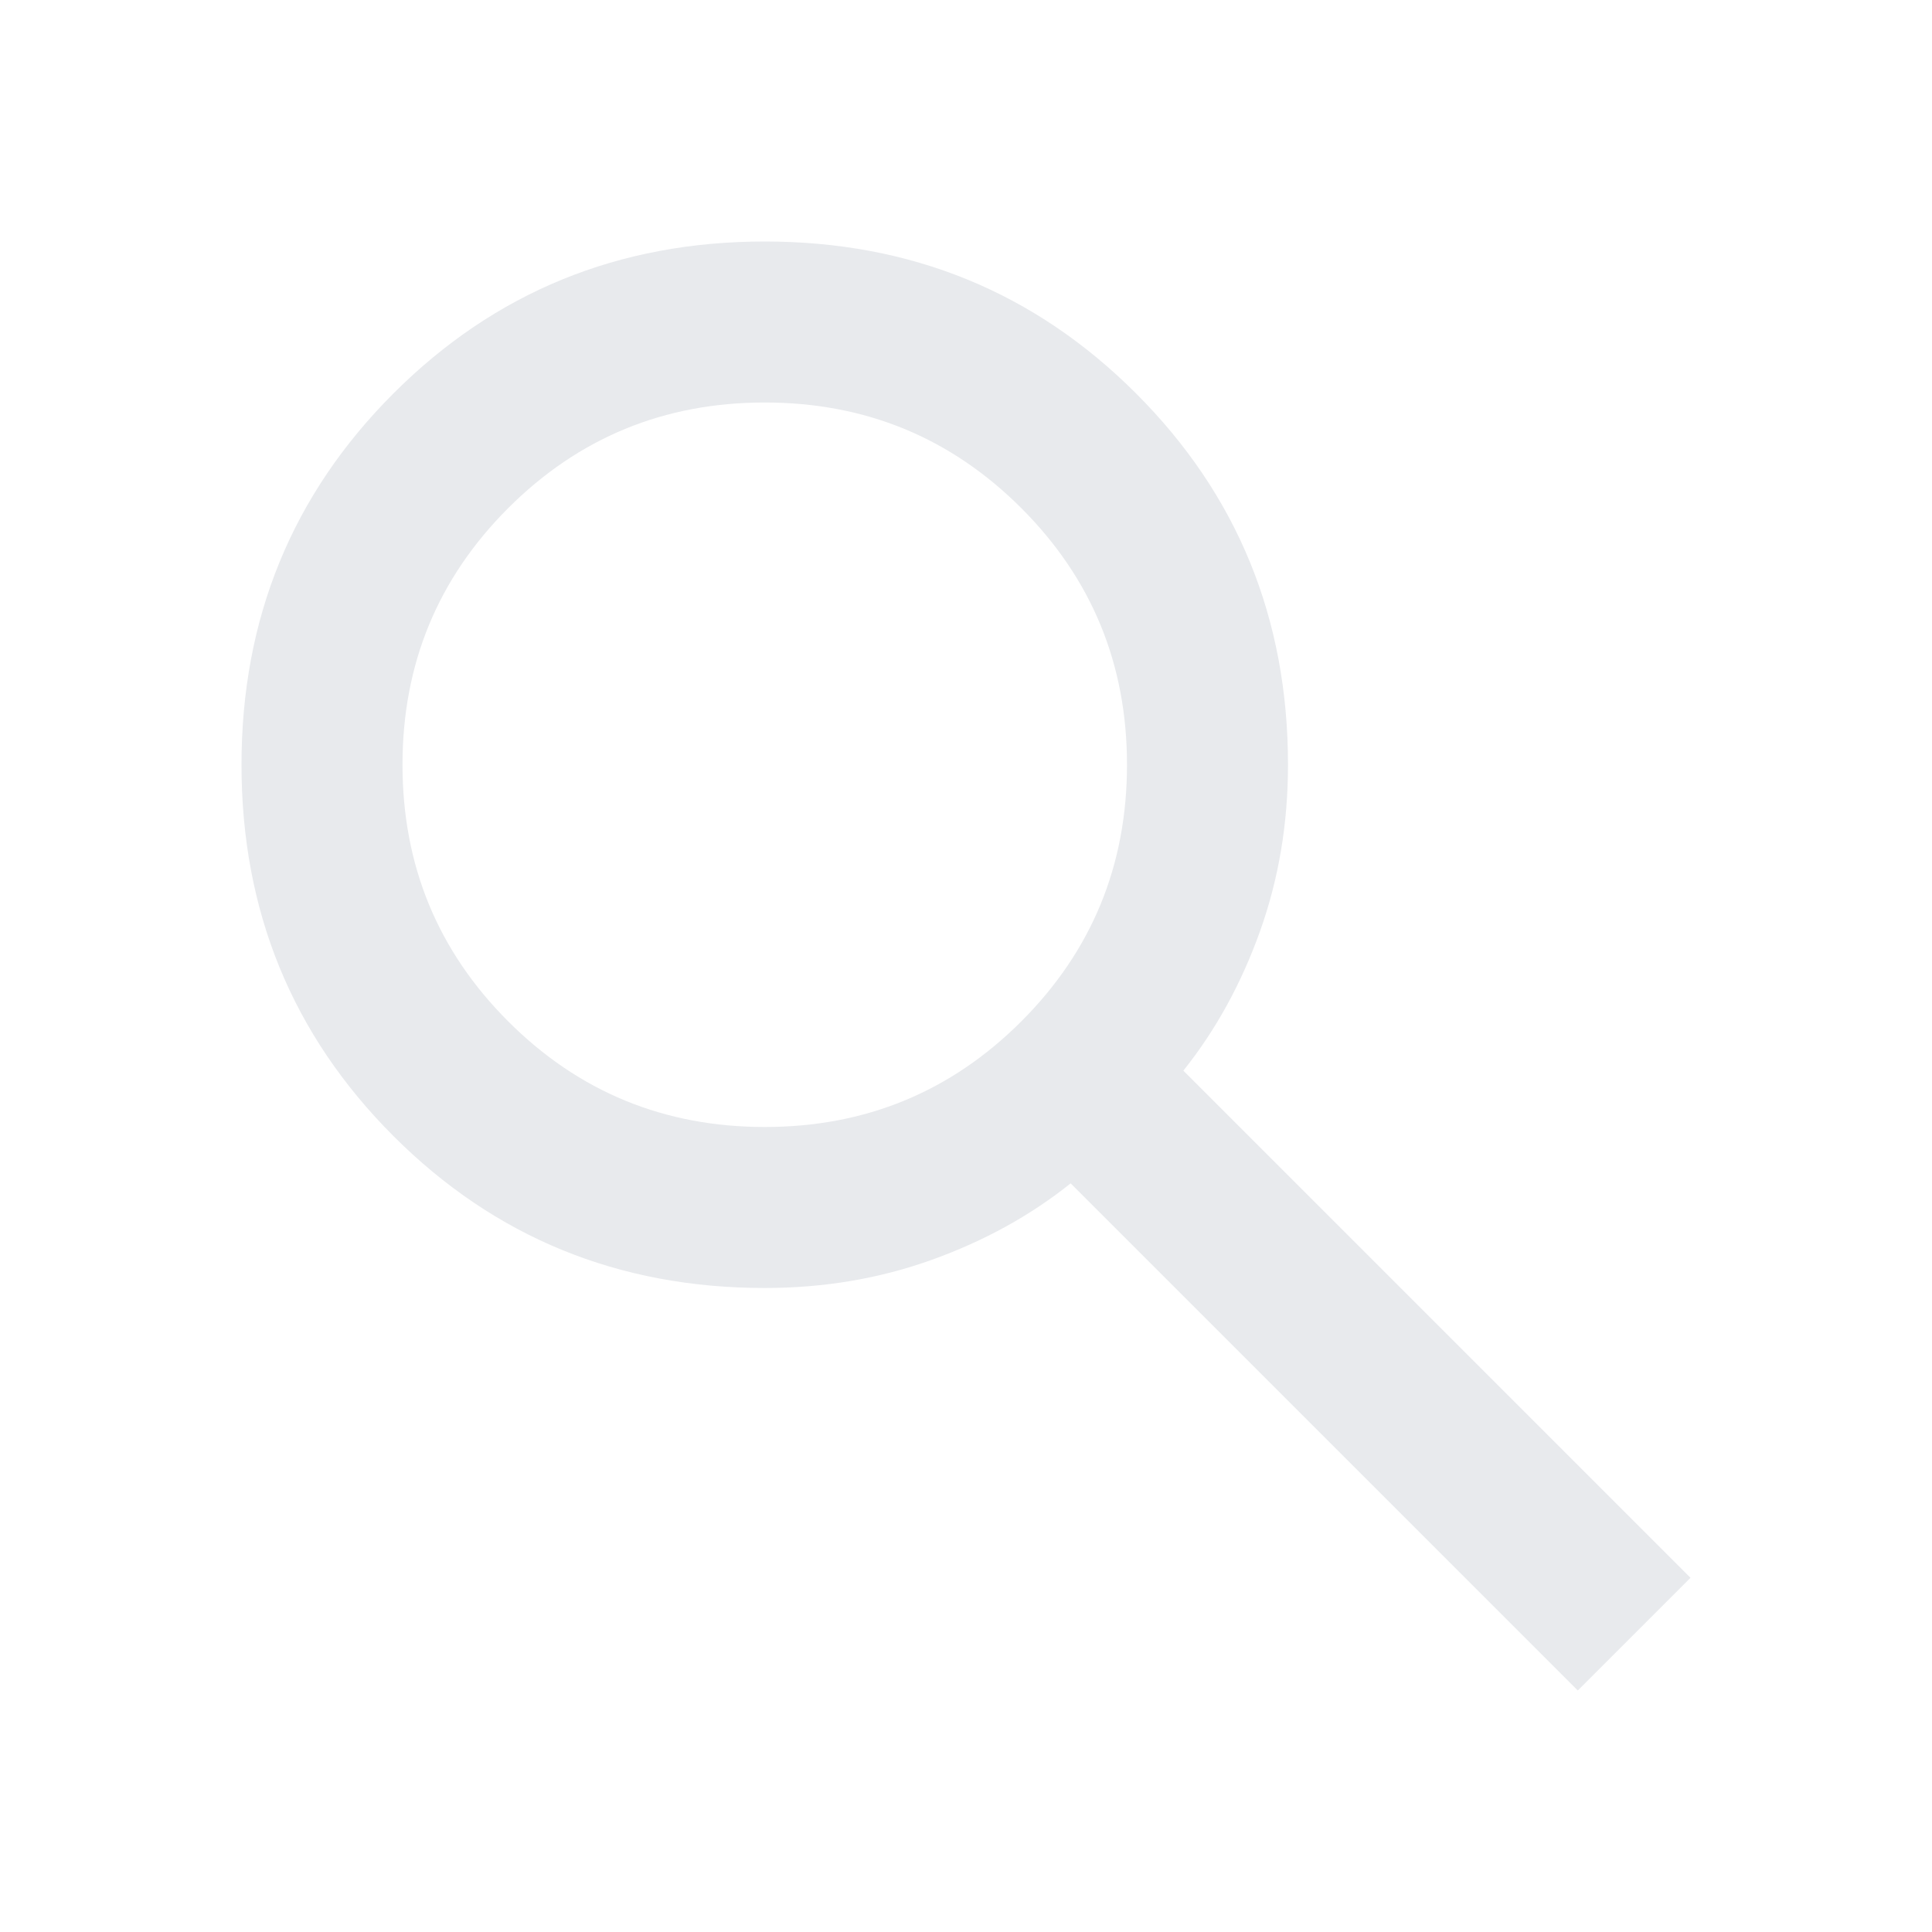
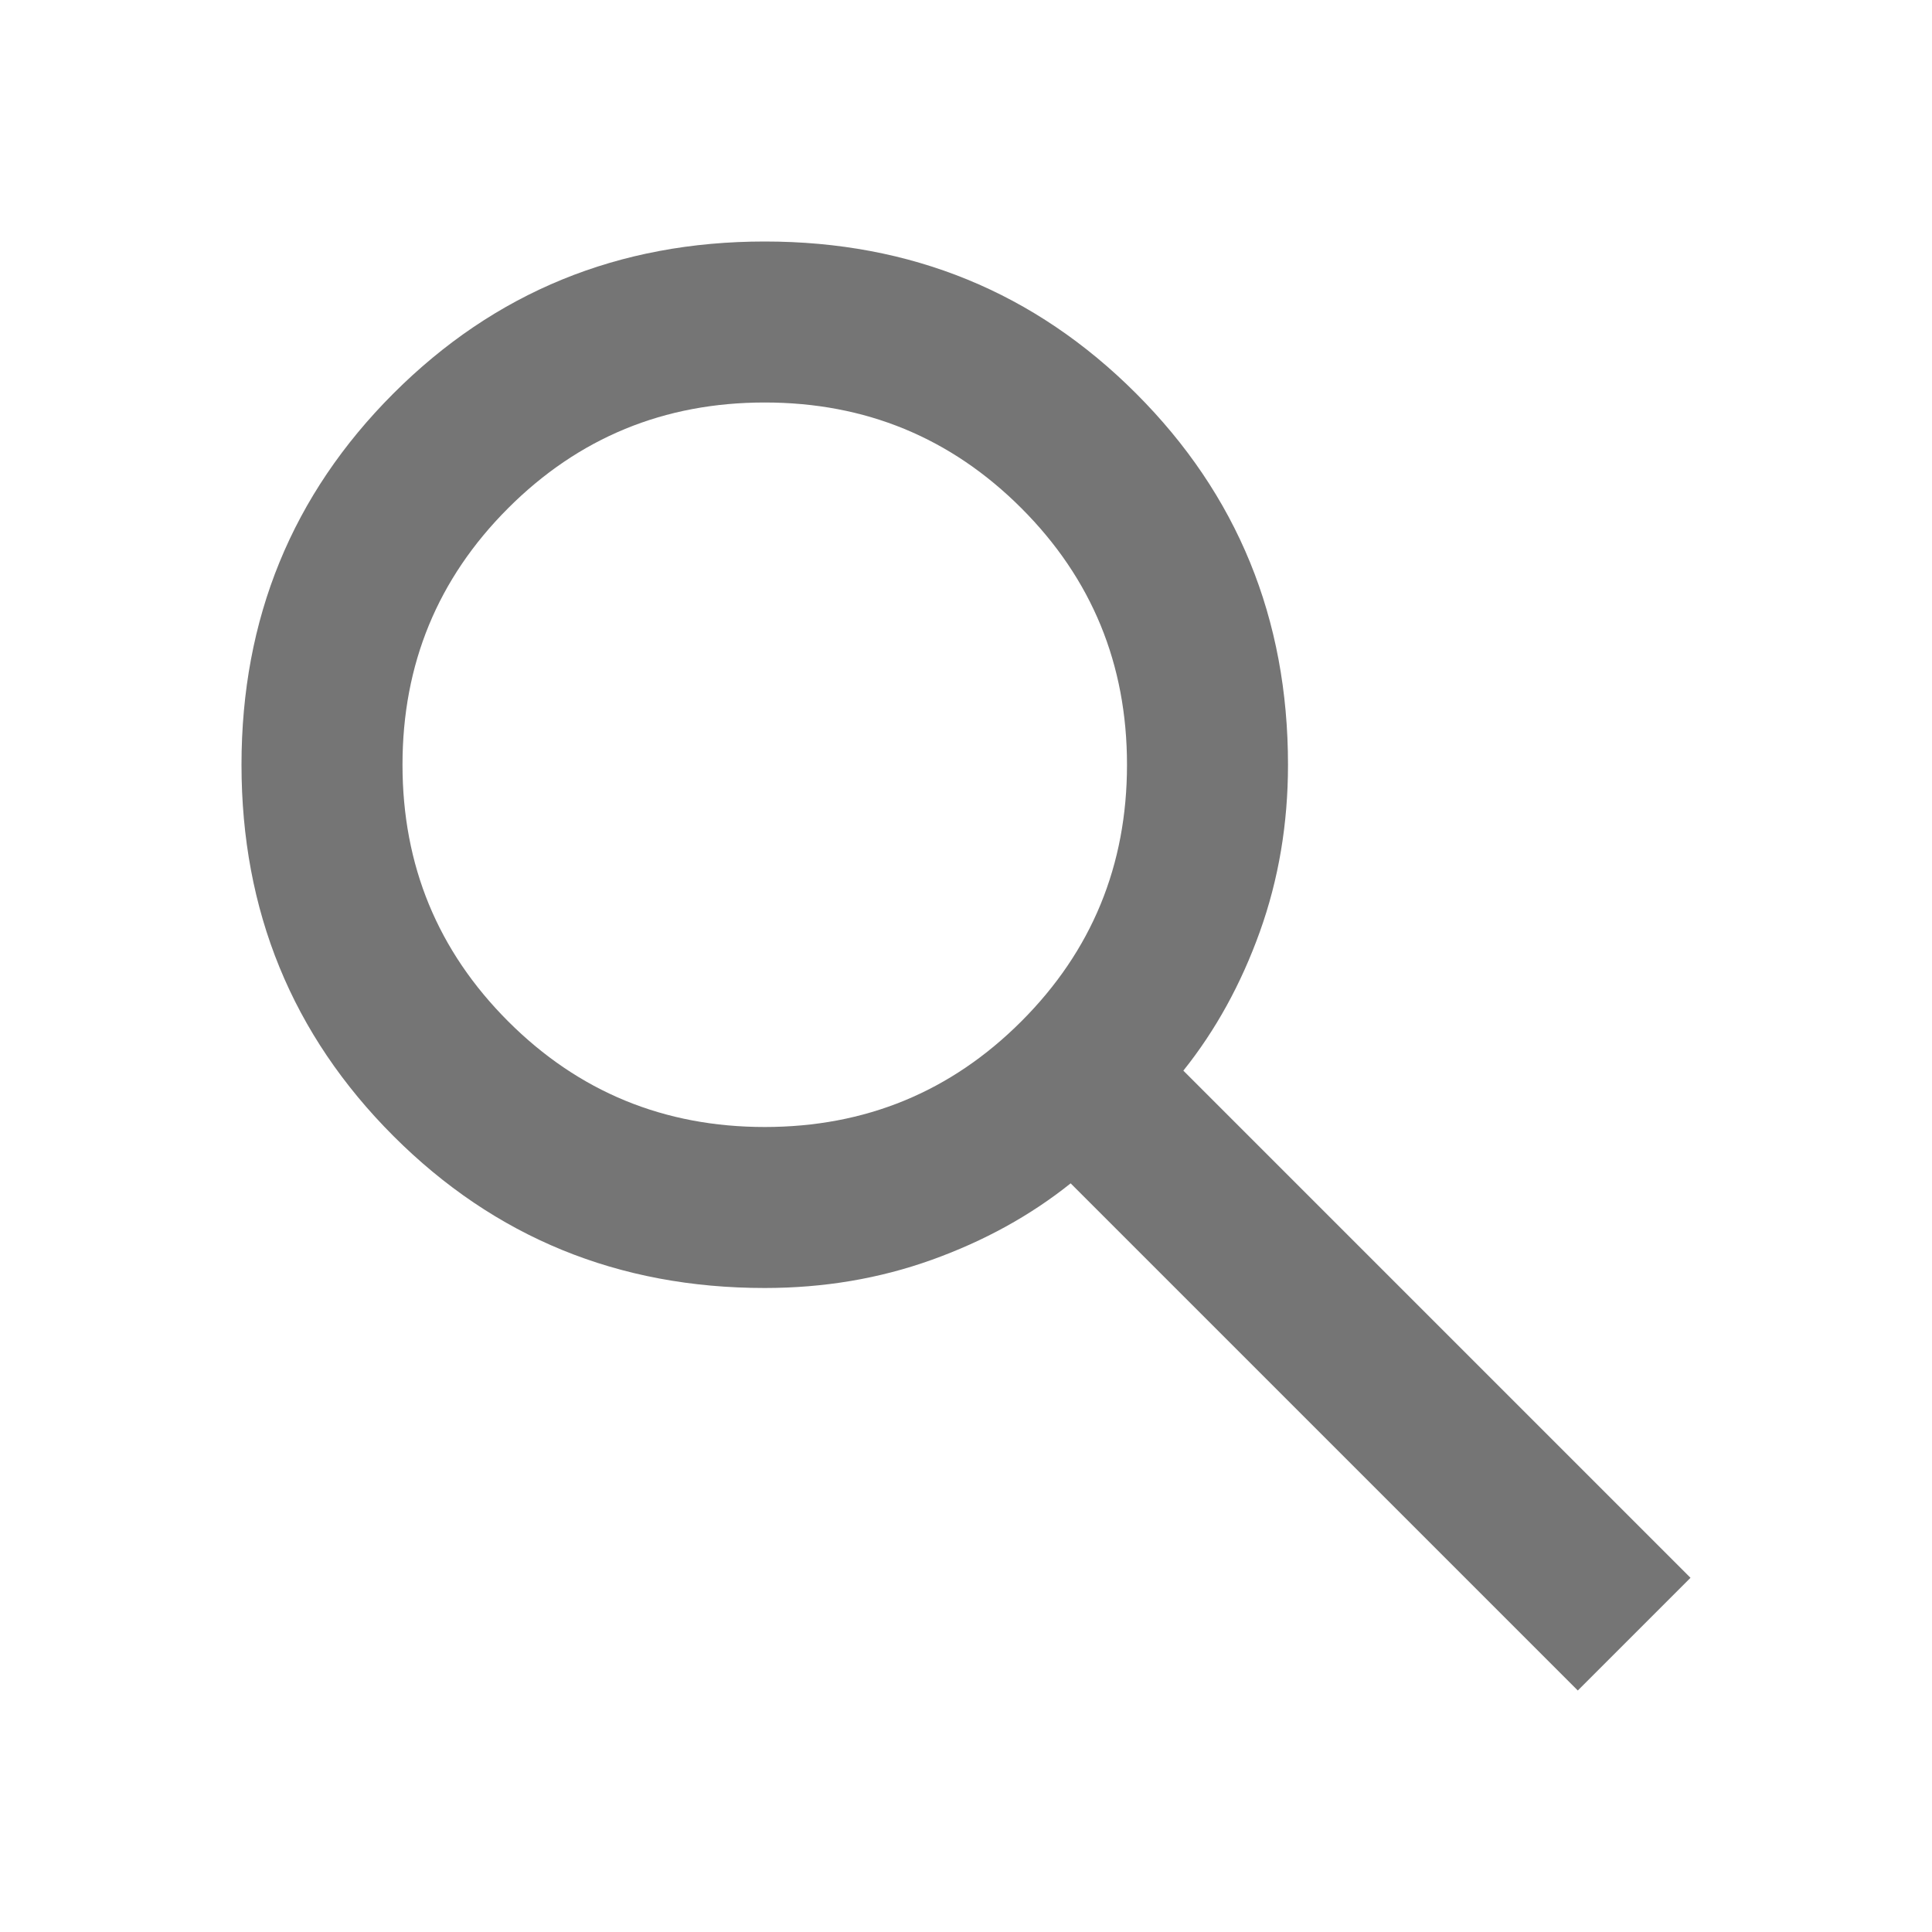
- <svg xmlns="http://www.w3.org/2000/svg" height="24px" viewBox="0 -960 960 960" width="24px" fill="#e8eaed">
+ <svg xmlns="http://www.w3.org/2000/svg" height="24px" viewBox="0 -960 960 960" width="24px" fill="#757575">
  <path d="M784-120 532-372q-30 24-69 38t-83 14q-109 0-184.5-75.5T120-580q0-109 75.5-184.5T380-840q109 0 184.5 75.5T640-580q0 44-14 83t-38 69l252 252-56 56ZM380-400q75 0 127.5-52.5T560-580q0-75-52.5-127.5T380-760q-75 0-127.5 52.5T200-580q0 75 52.5 127.5T380-400Z" />
</svg>
